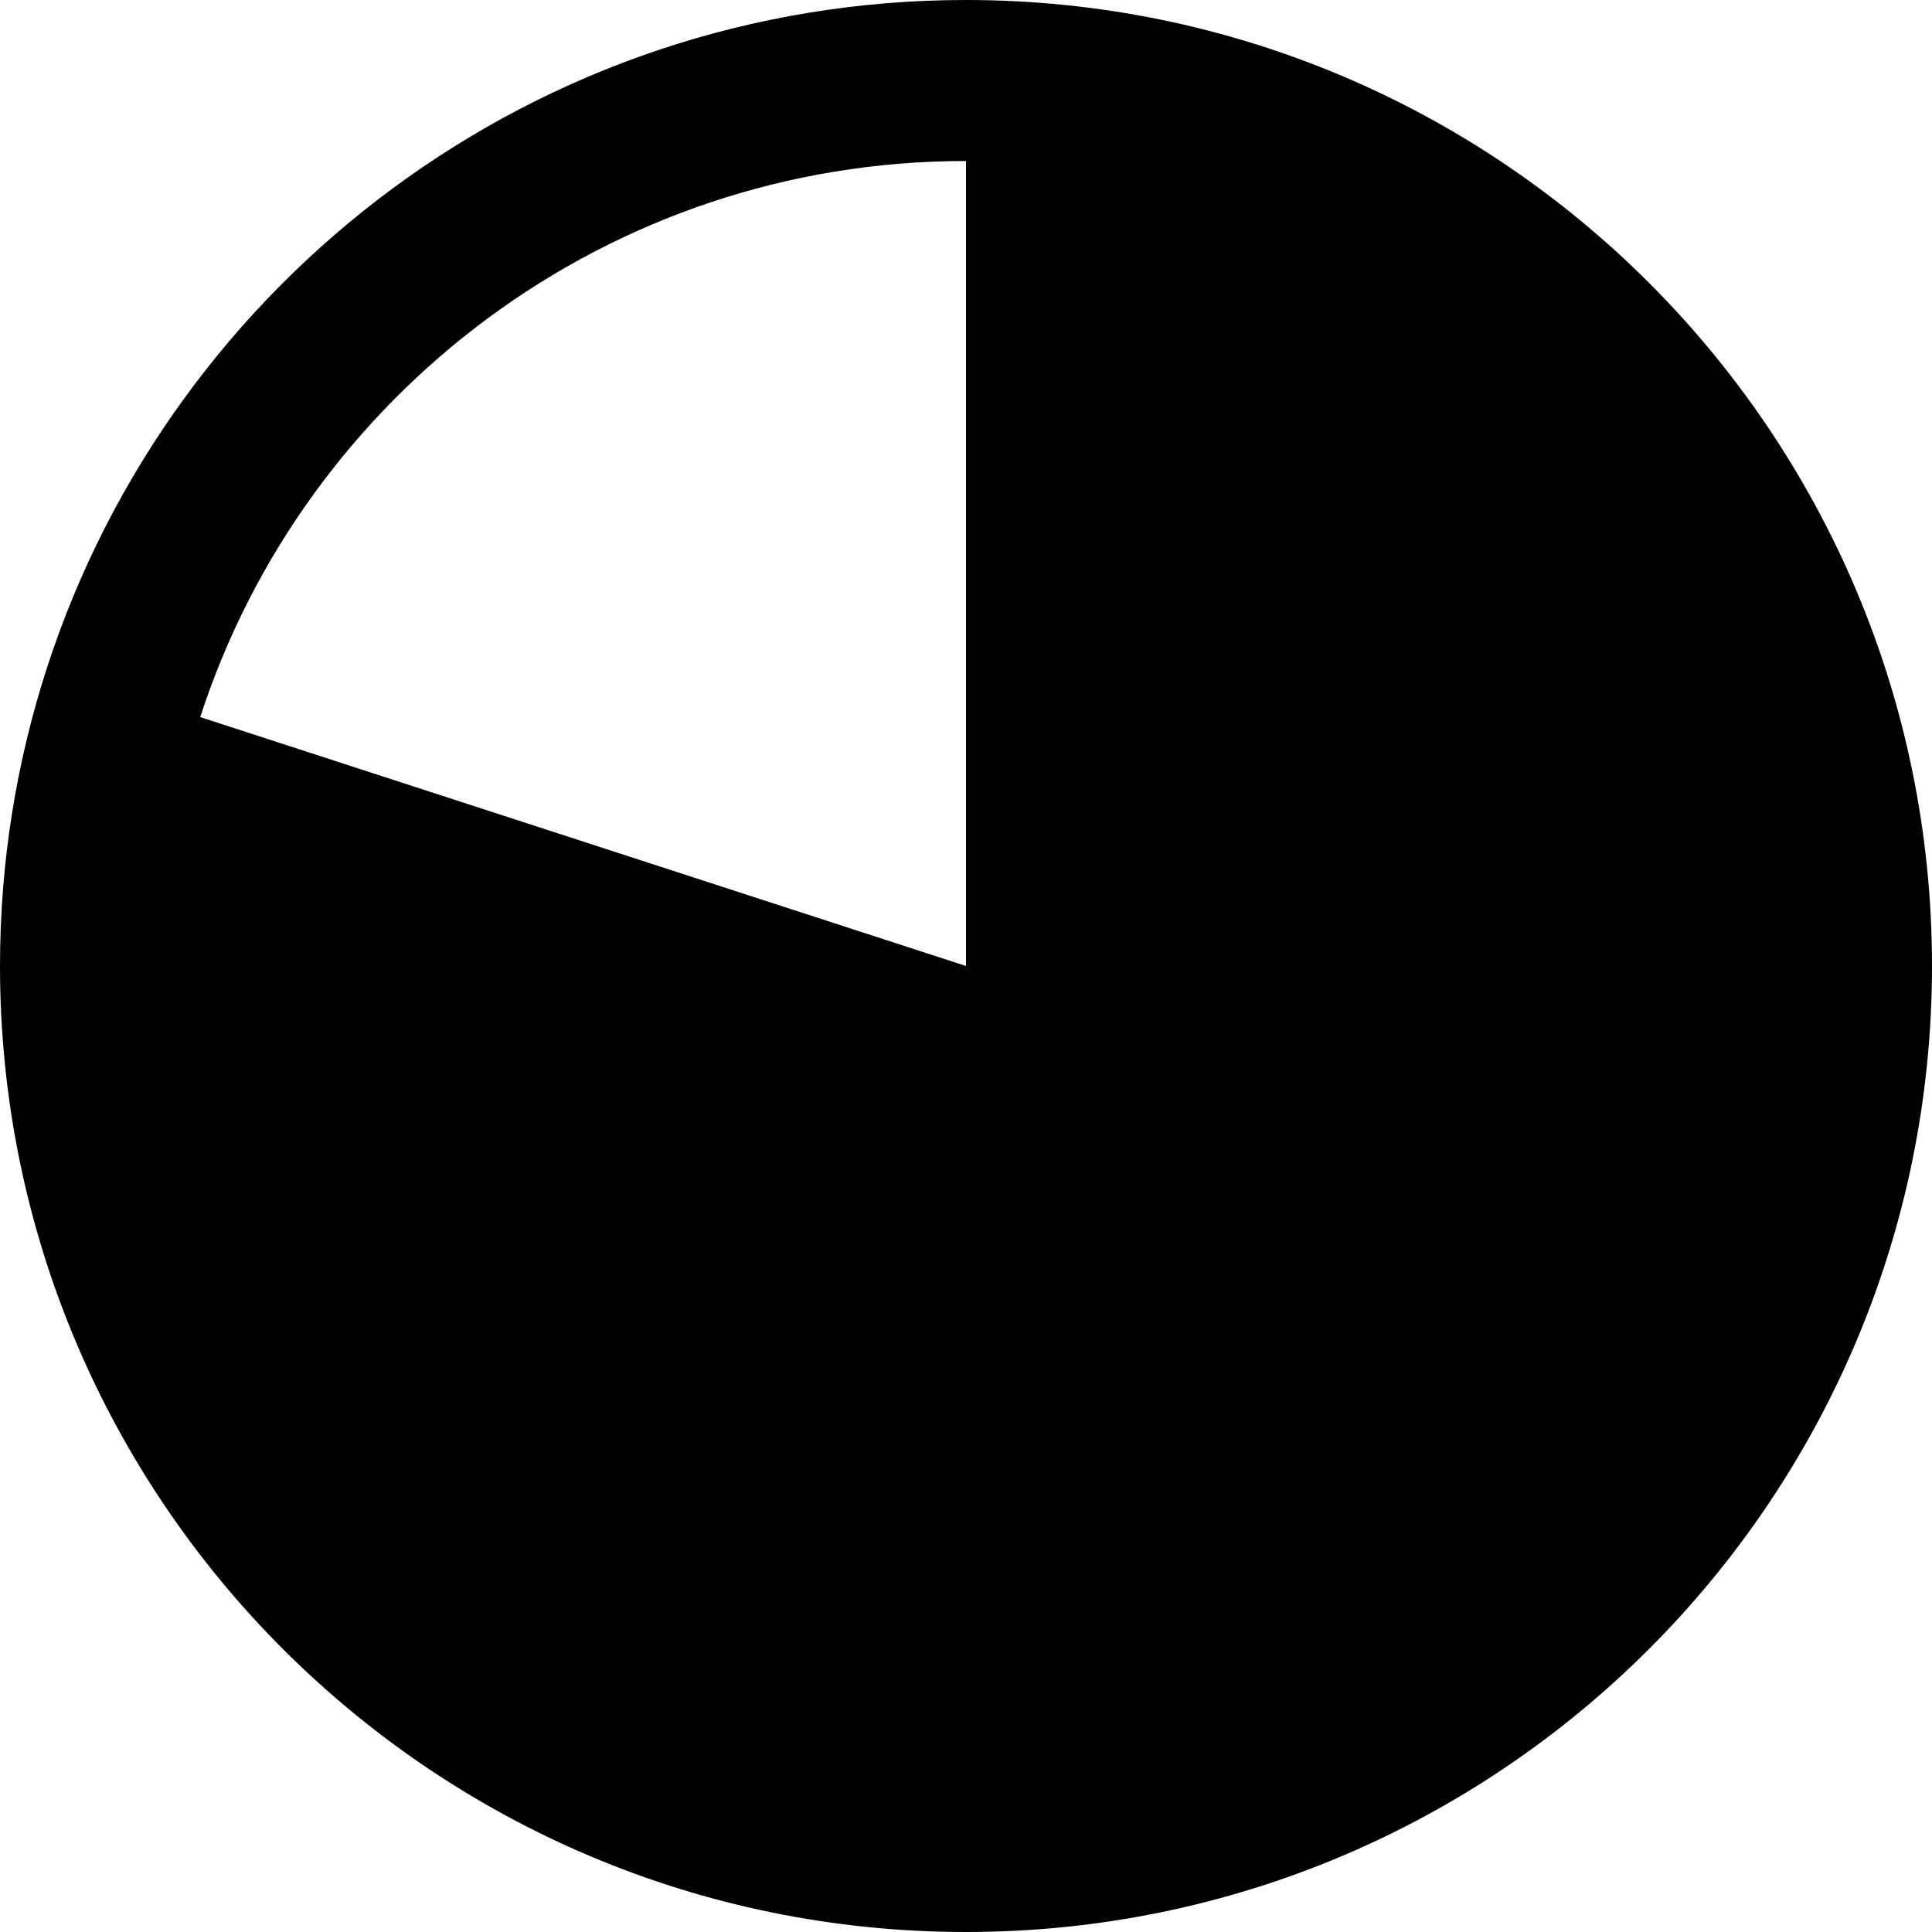
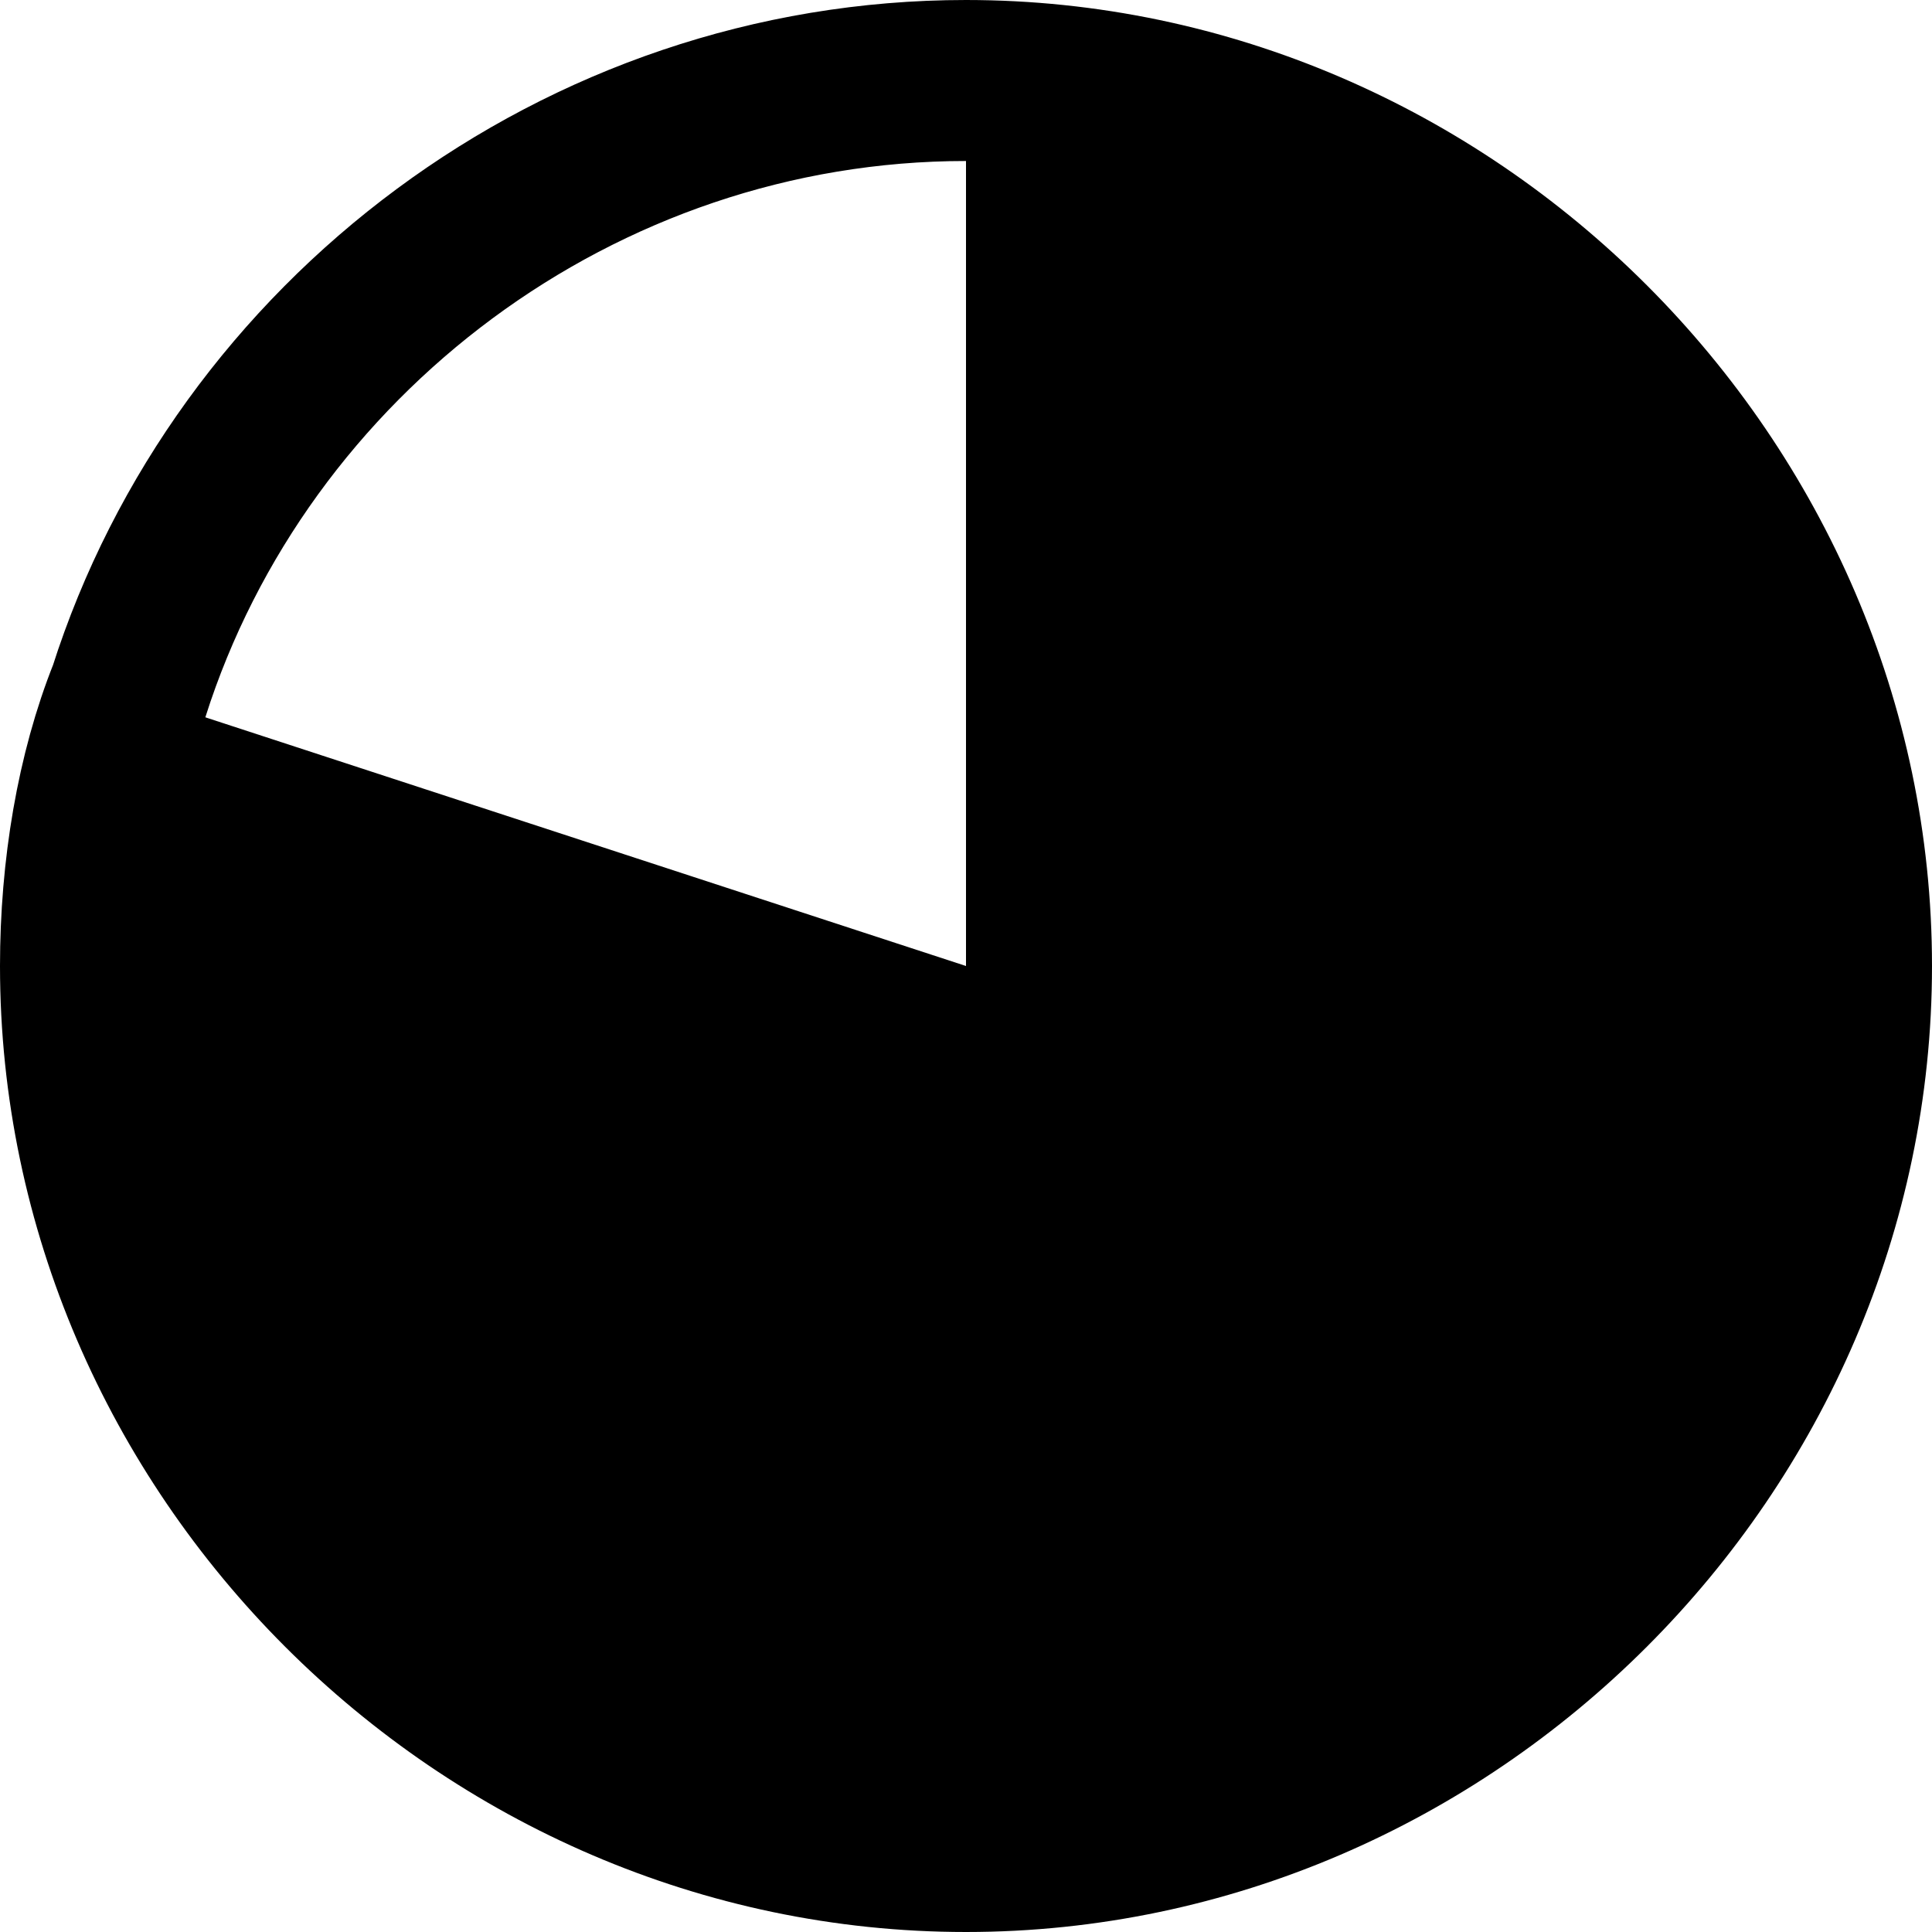
<svg xmlns="http://www.w3.org/2000/svg" version="1.1" id="Layer_1" x="0px" y="0px" viewBox="0 0 12 12" style="enable-background:new 0 0 12 12;" xml:space="preserve">
  <style type="text/css">
	.st0{fill:none;stroke:#000000;stroke-miterlimit:10;}
</style>
  <g id="XMLID_7_">
    <g>
-       <path d="M6,6V0.5c3.038,0,5.5,2.462,5.5,5.499S9.038,11.5,6,11.5S0.5,9.037,0.5,6c0-0.593,0.094-1.164,0.268-1.7H0.77L6,6z" />
+       <path d="M6,6V0.5c3,0,5.5,2.5,5.5,5.5S9,11.5,6,11.5S0.5,9,0.5,6c0-0.6,0.1-1.2,0.3-1.7h0L6,6z" />
    </g>
    <g>
-       <path class="st0" d="M6,0.5c3.038,0,5.5,2.462,5.5,5.499S9.038,11.5,6,11.5S0.5,9.037,0.5,6c0-0.593,0.094-1.164,0.268-1.7    C1.483,2.095,3.555,0.5,6,0.5z" />
+       <path class="st0" d="M6,0.5c3,0,5.5,2.5,5.5,5.5S9,11.5,6,11.5S0.5,9,0.5,6c0-0.6,0.1-1.2,0.3-1.7C1.5,2.1,3.6,0.5,6,0.5z" />
    </g>
  </g>
</svg>
